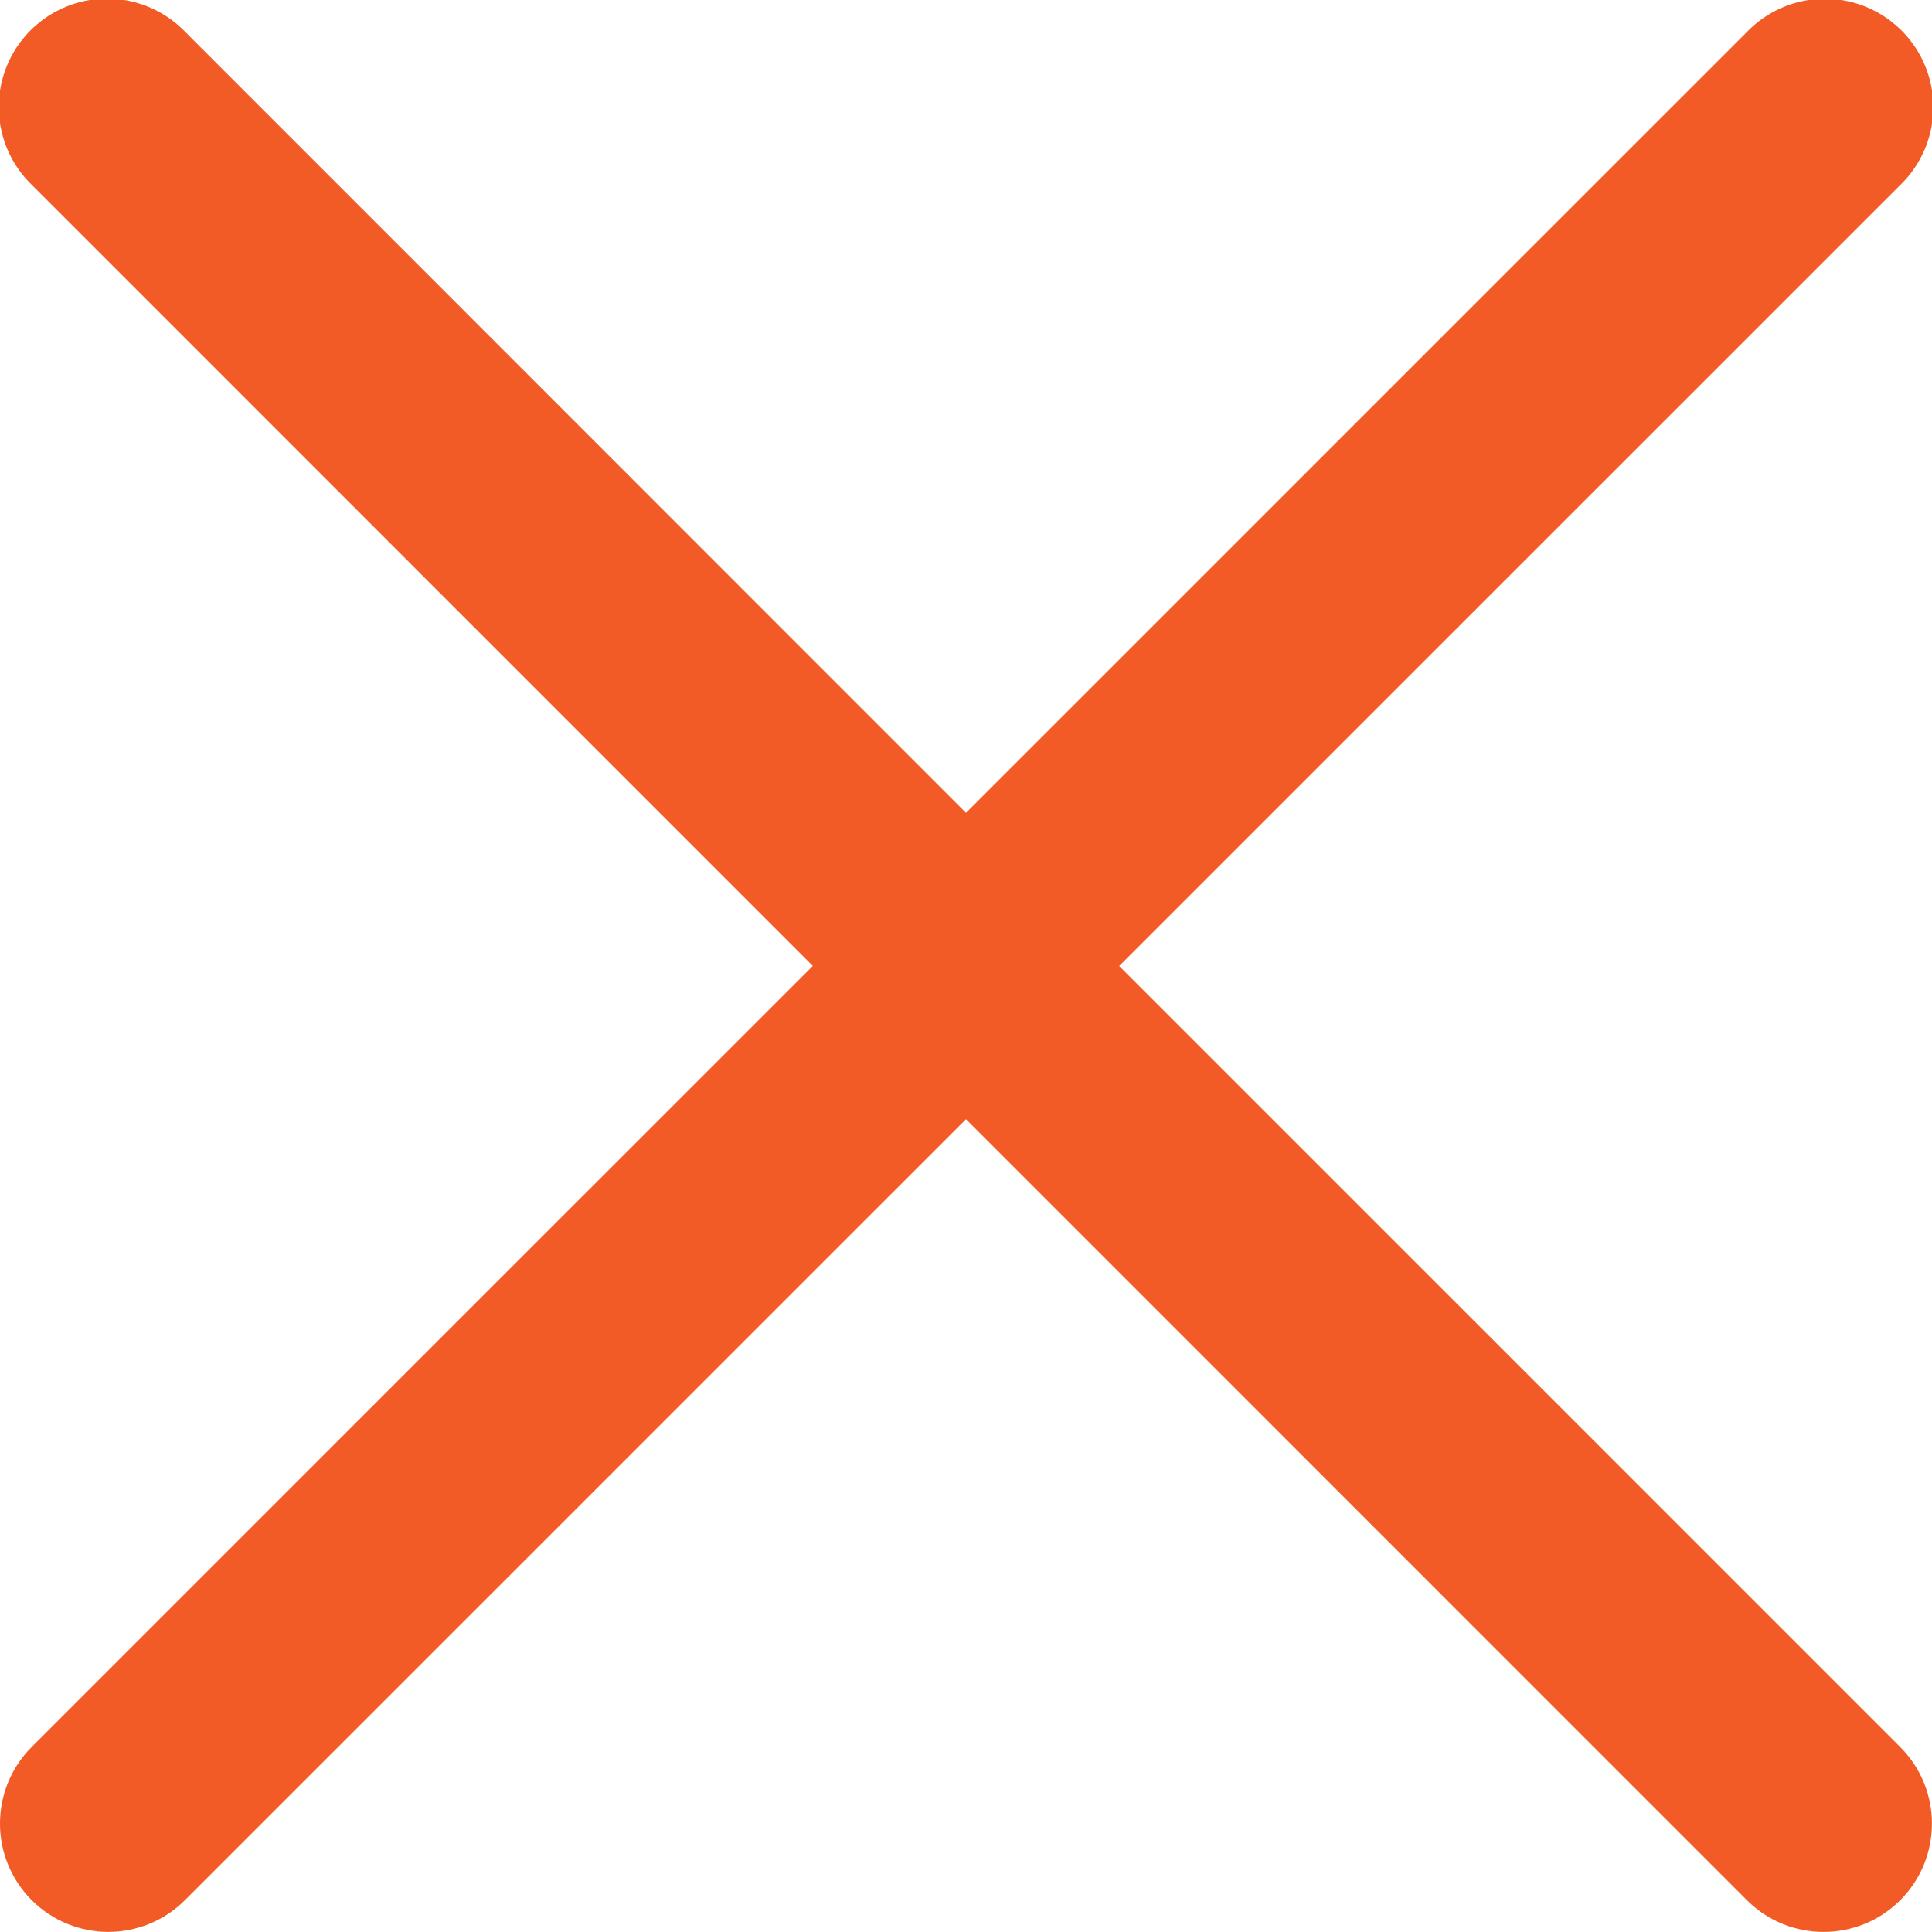
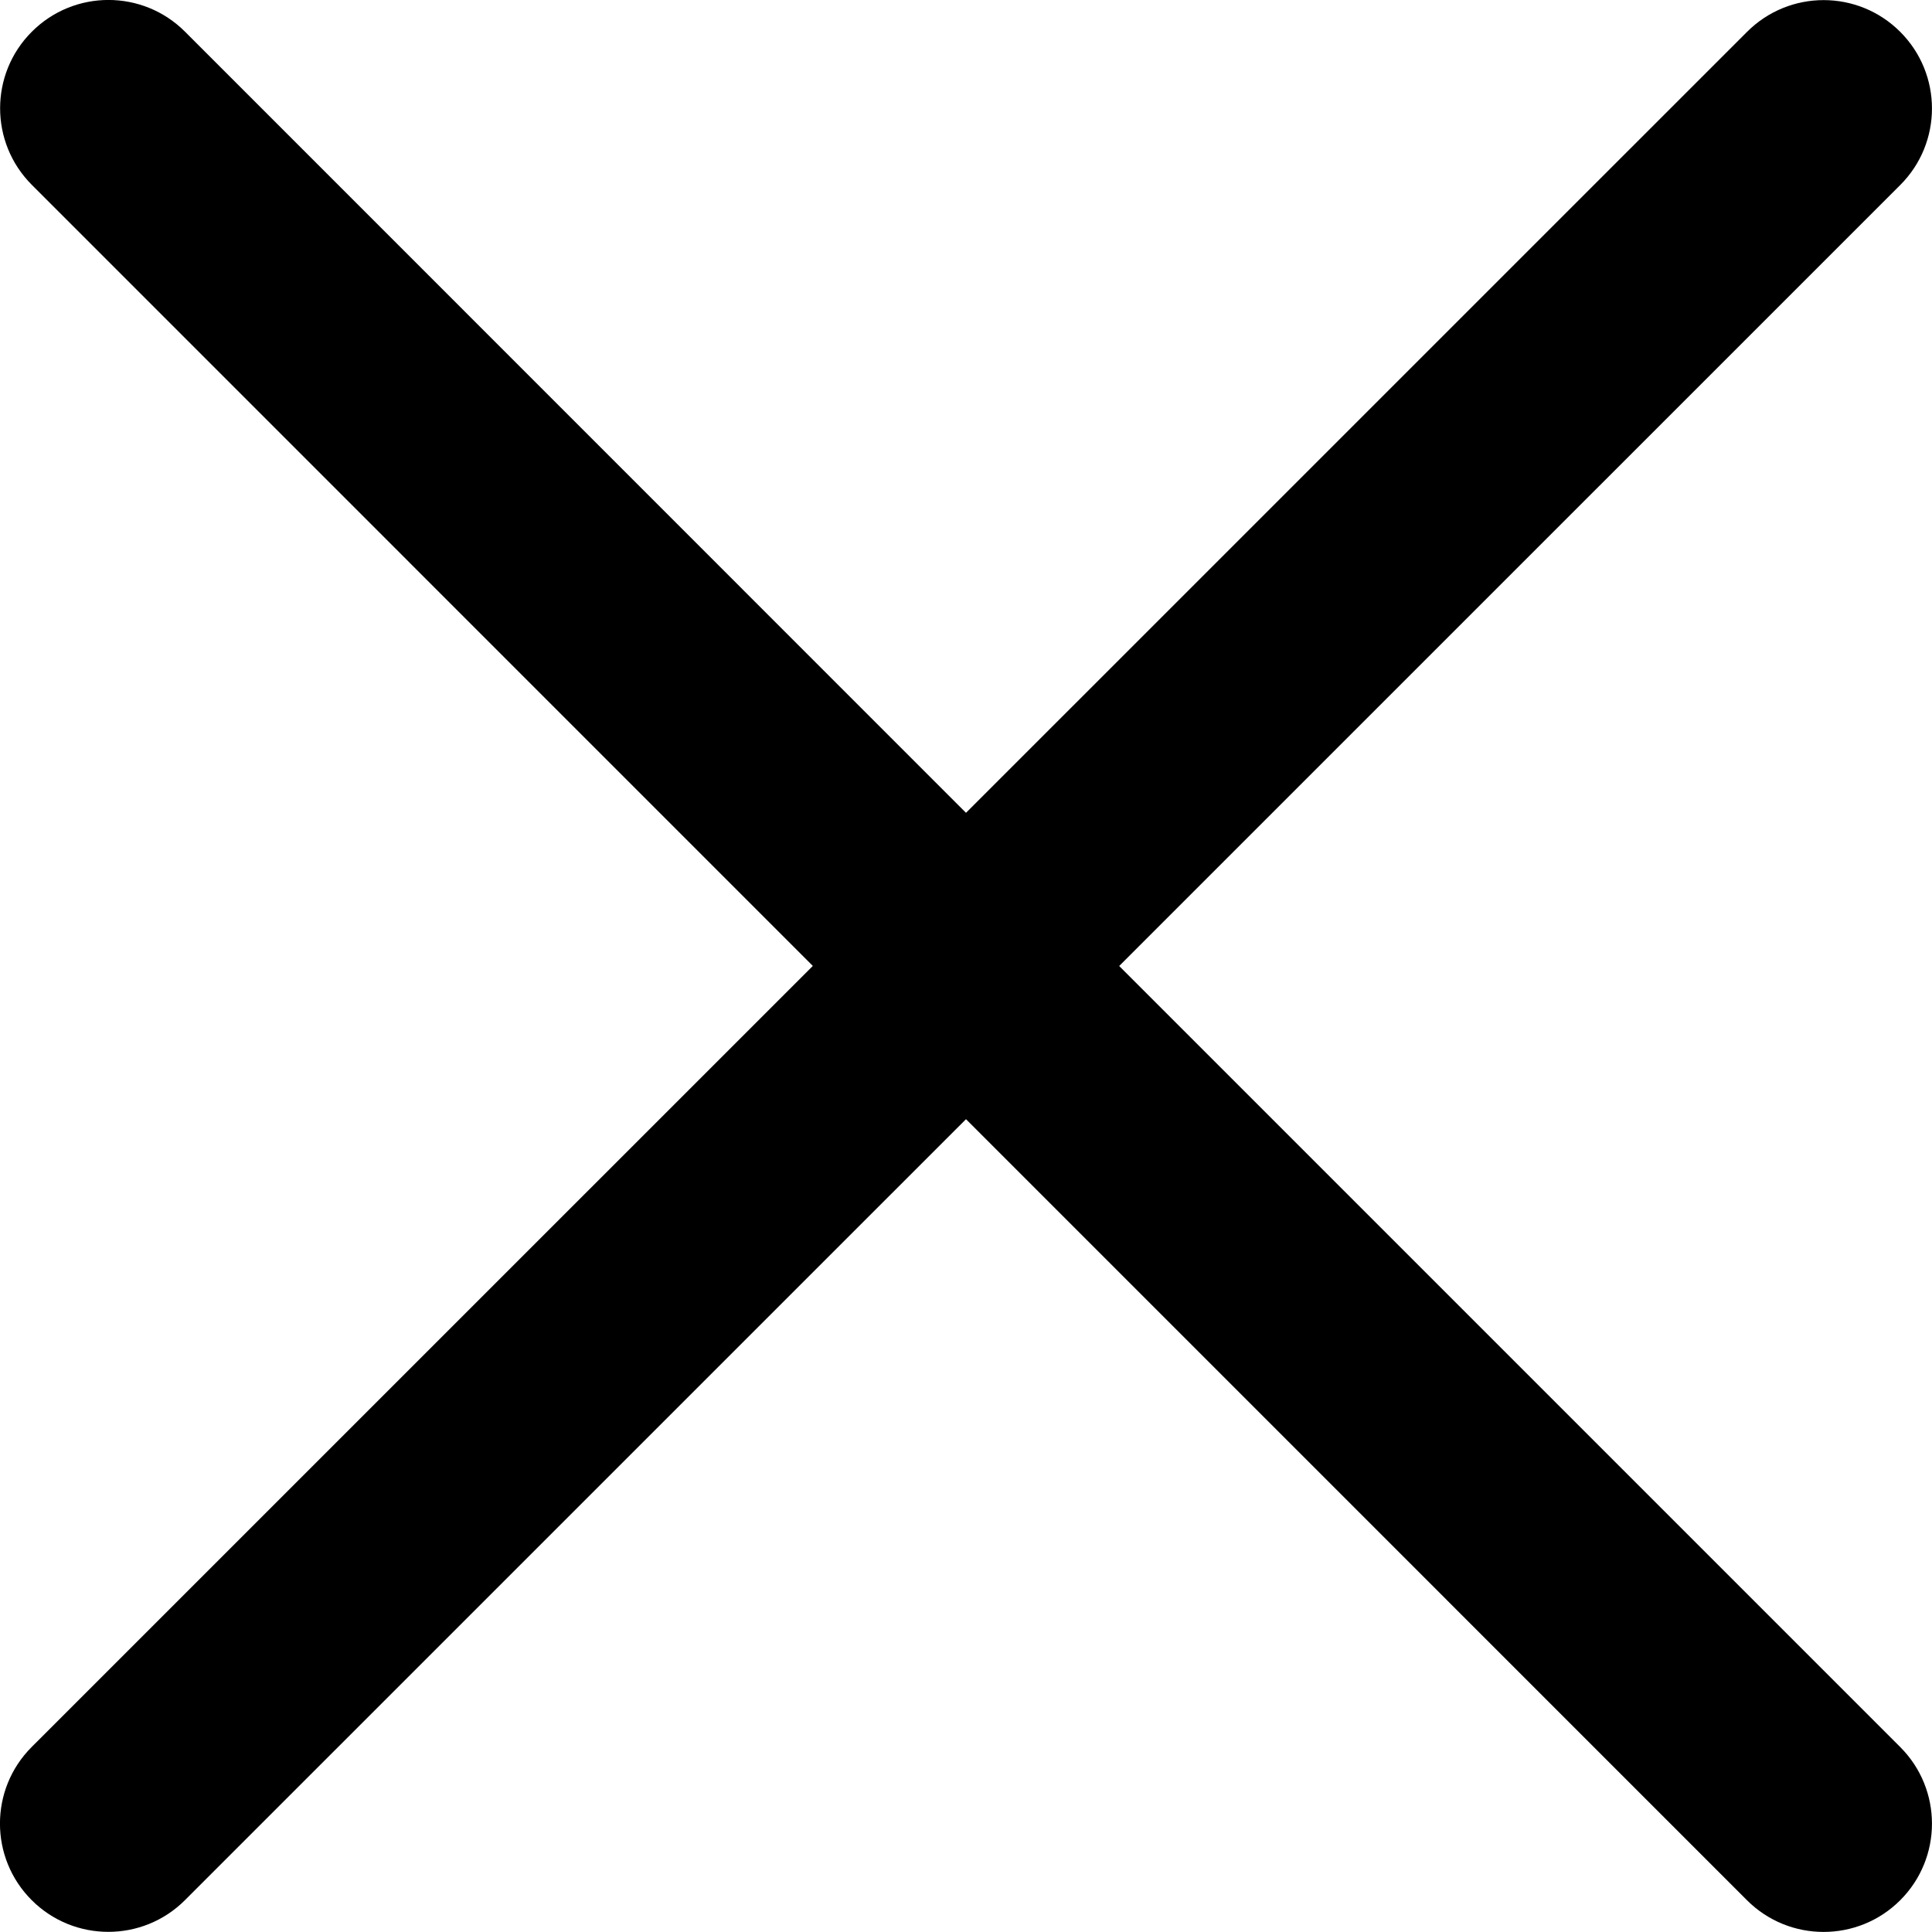
- <svg xmlns="http://www.w3.org/2000/svg" version="1.0" width="26.752" height="26.752">
-   <path fill="#f25b26" d="M15.497 13.376L26.312 2.562A1.5 1.5 0 1024.191.441L13.376 11.255 2.562.439A1.5 1.5 0 10.441 2.56l10.814 10.815L.439 24.19a1.5 1.5 0 102.122 2.121l10.815-10.814L24.19 26.312c.293.293.677.439 1.061.439s.768-.146 1.061-.439a1.5 1.5 0 000-2.121L15.497 13.376z" />
+ <svg xmlns="http://www.w3.org/2000/svg" version="1.0" id="Layer_1" x="0px" y="0px" width="26.752px" height="26.752px" viewBox="0 0 26.752 26.752" enable-background="new 0 0 26.752 26.752" xml:space="preserve">
+   <path d="M15.497,13.376L26.312,2.562c0.586-0.585,0.586-1.535,0-2.121s-1.535-0.586-2.121,0L13.376,11.255L2.562,0.439 c-0.586-0.586-1.535-0.586-2.121,0c-0.586,0.585-0.586,1.535,0,2.121l10.814,10.815L0.439,24.19c-0.586,0.586-0.586,1.535,0,2.121 c0.293,0.293,0.677,0.439,1.061,0.439s0.768-0.146,1.061-0.439l10.815-10.814L24.19,26.312c0.293,0.293,0.677,0.439,1.061,0.439 s0.768-0.146,1.061-0.439c0.586-0.586,0.586-1.535,0-2.121L15.497,13.376z" />
</svg>
